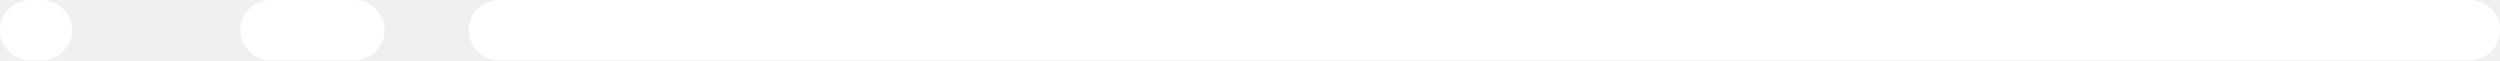
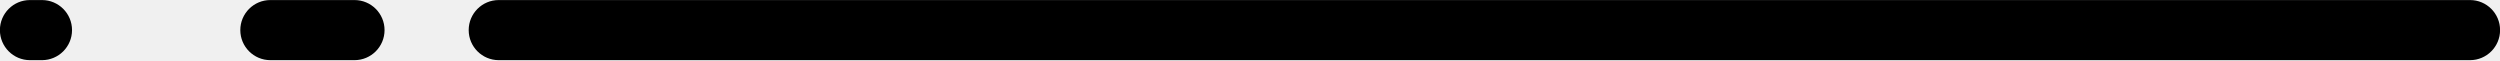
<svg xmlns="http://www.w3.org/2000/svg" width="332.778" height="8" viewBox="0 0 332.778 8">
-   <defs>
-     <style>
-       .cls-1 {
-         fill: #fff;
-         fill-rule: evenodd;
-       }
-     </style>
-   </defs>
-   <path id="Rounded_Rectangle_4_copy" data-name="Rounded Rectangle 4 copy" class="cls-1" d="M864.8,542.382H876a4,4,0,1,1,0,8H864.8A4,4,0,1,1,864.8,542.382Zm-32,0h1.6a4,4,0,1,1,0,8h-1.6A4,4,0,1,1,832.8,542.382Zm62.4,0h262.4a4,4,0,1,1,0,8H895.2A4,4,0,1,1,895.2,542.382Z" transform="translate(-828.812 -542.375)" />
+   <path d="M864.8,542.382H876a4,4,0,1,1,0,8H864.8A4,4,0,1,1,864.8,542.382Zm-32,0h1.6a4,4,0,1,1,0,8h-1.6A4,4,0,1,1,832.8,542.382Zm62.4,0h262.4a4,4,0,1,1,0,8H895.2A4,4,0,1,1,895.2,542.382Z" transform="translate(-828.812 -542.375)" />
</svg>
